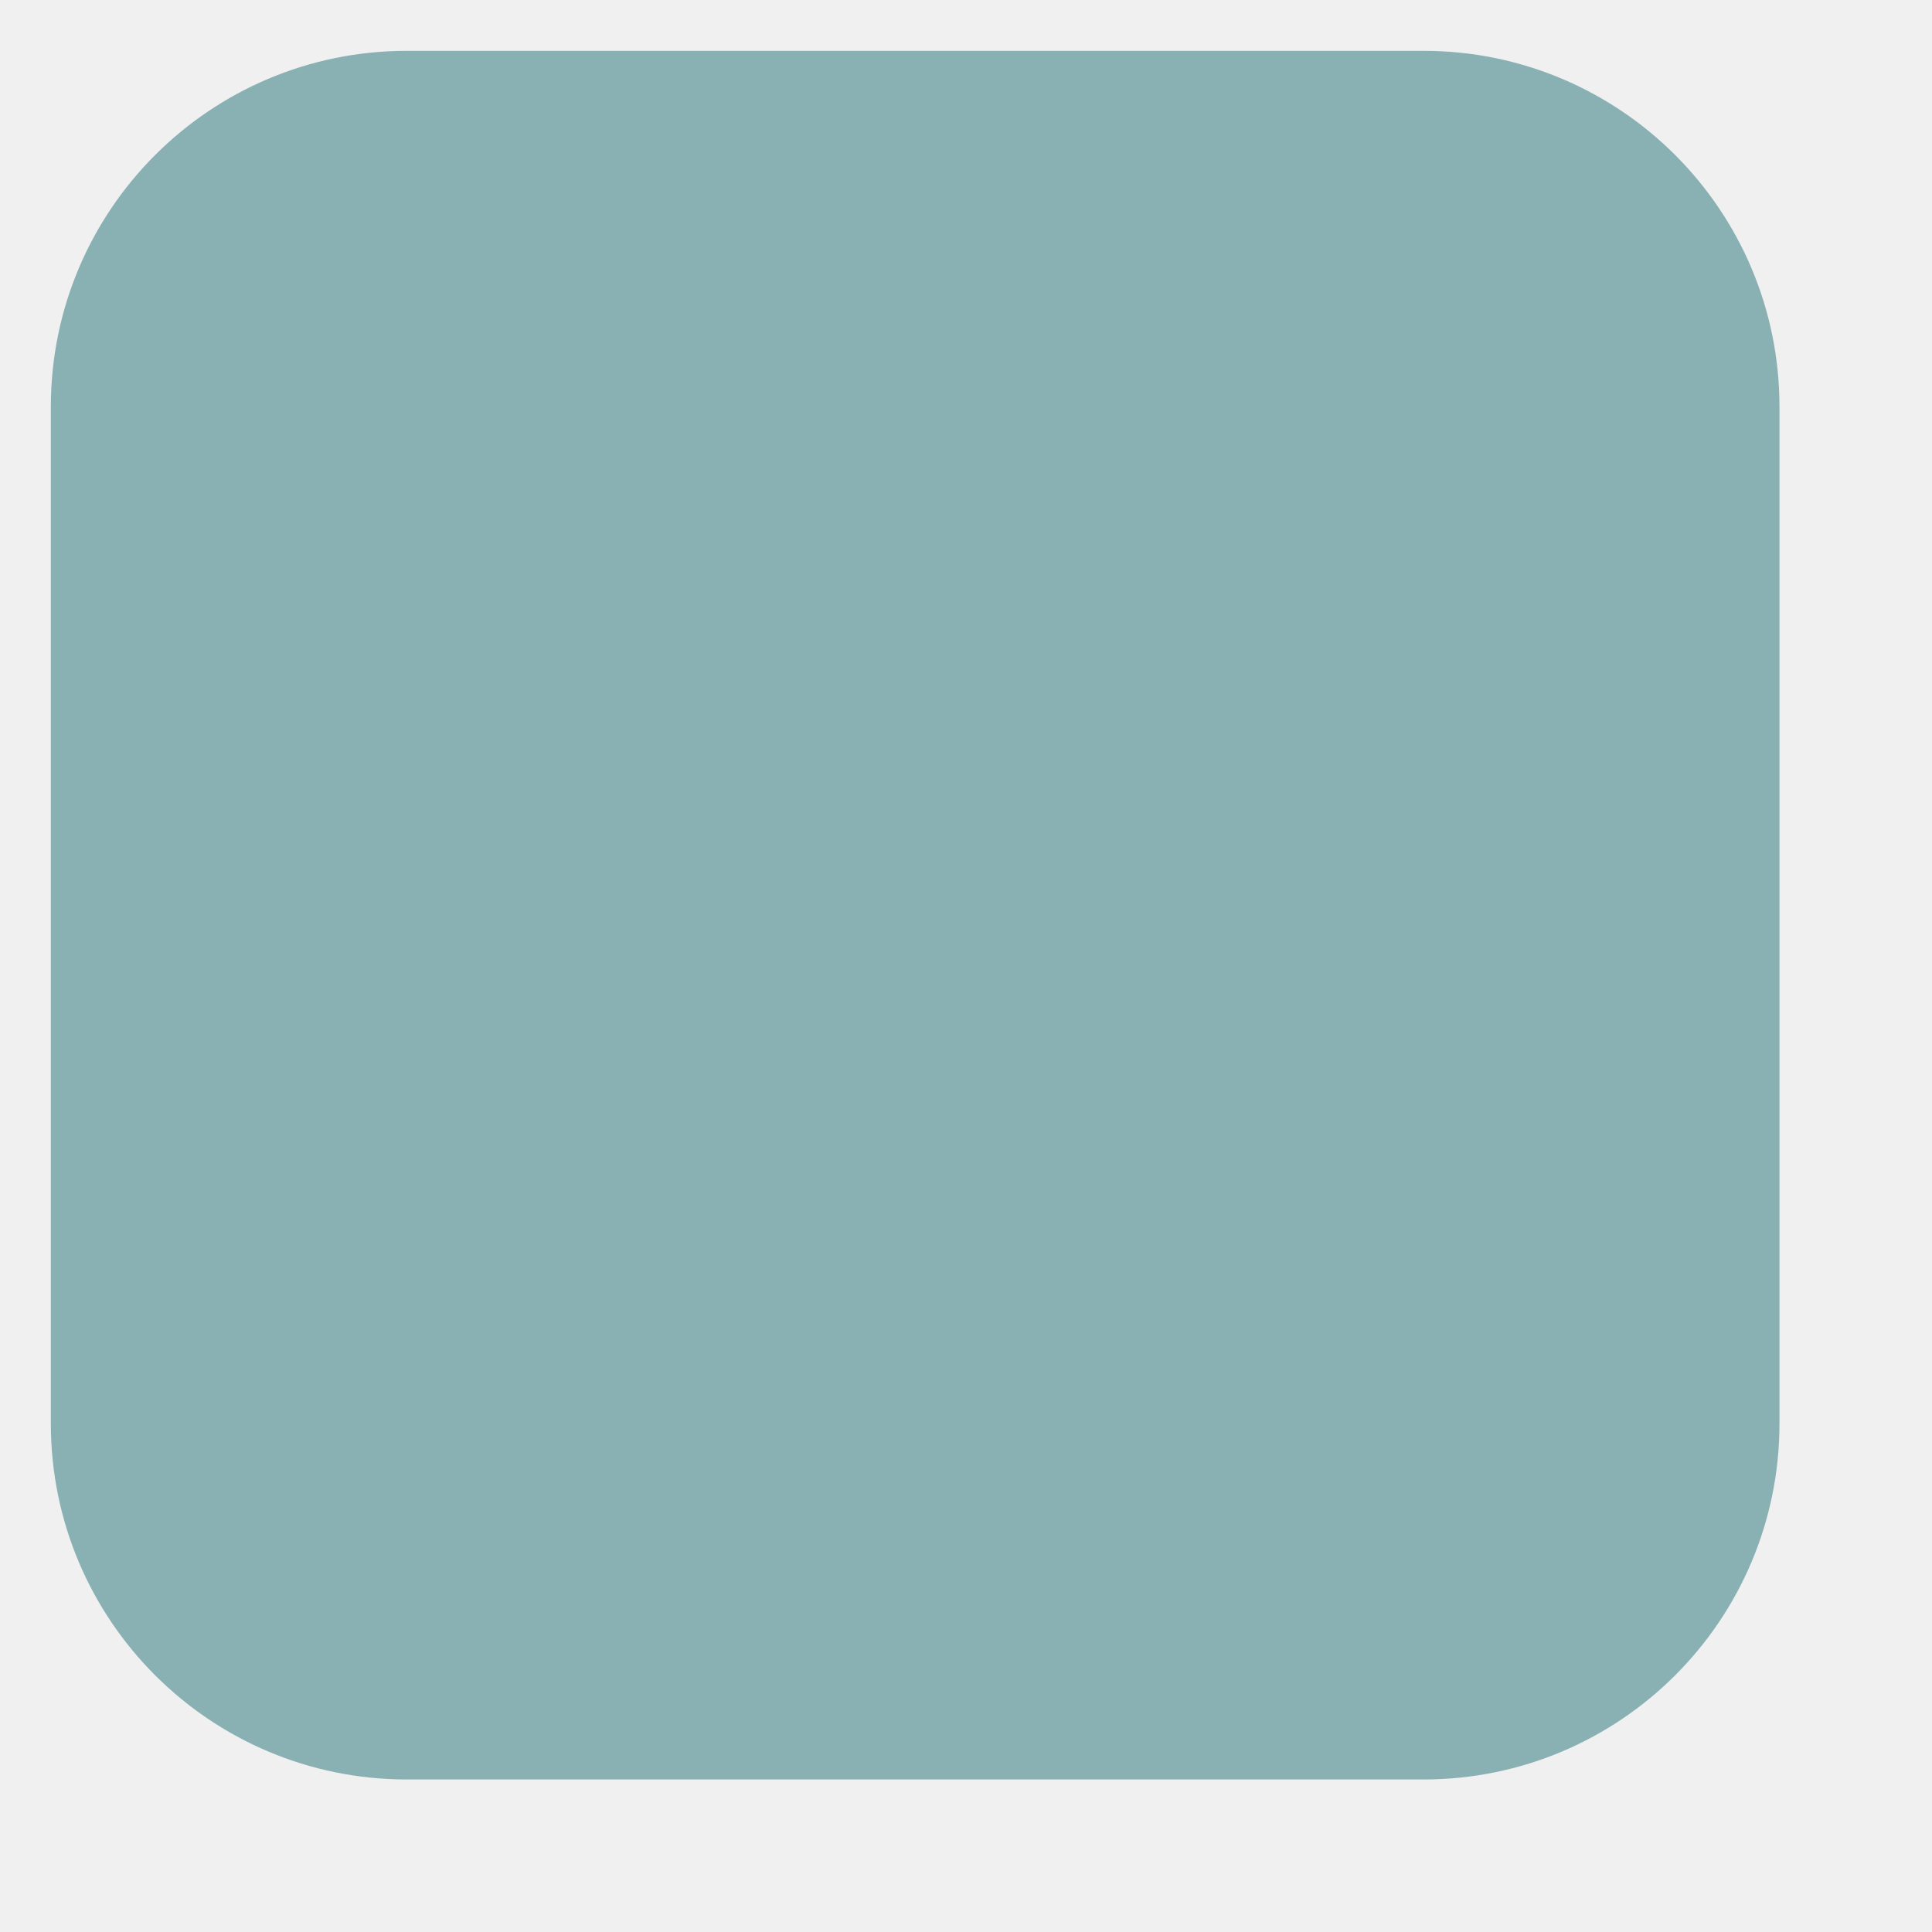
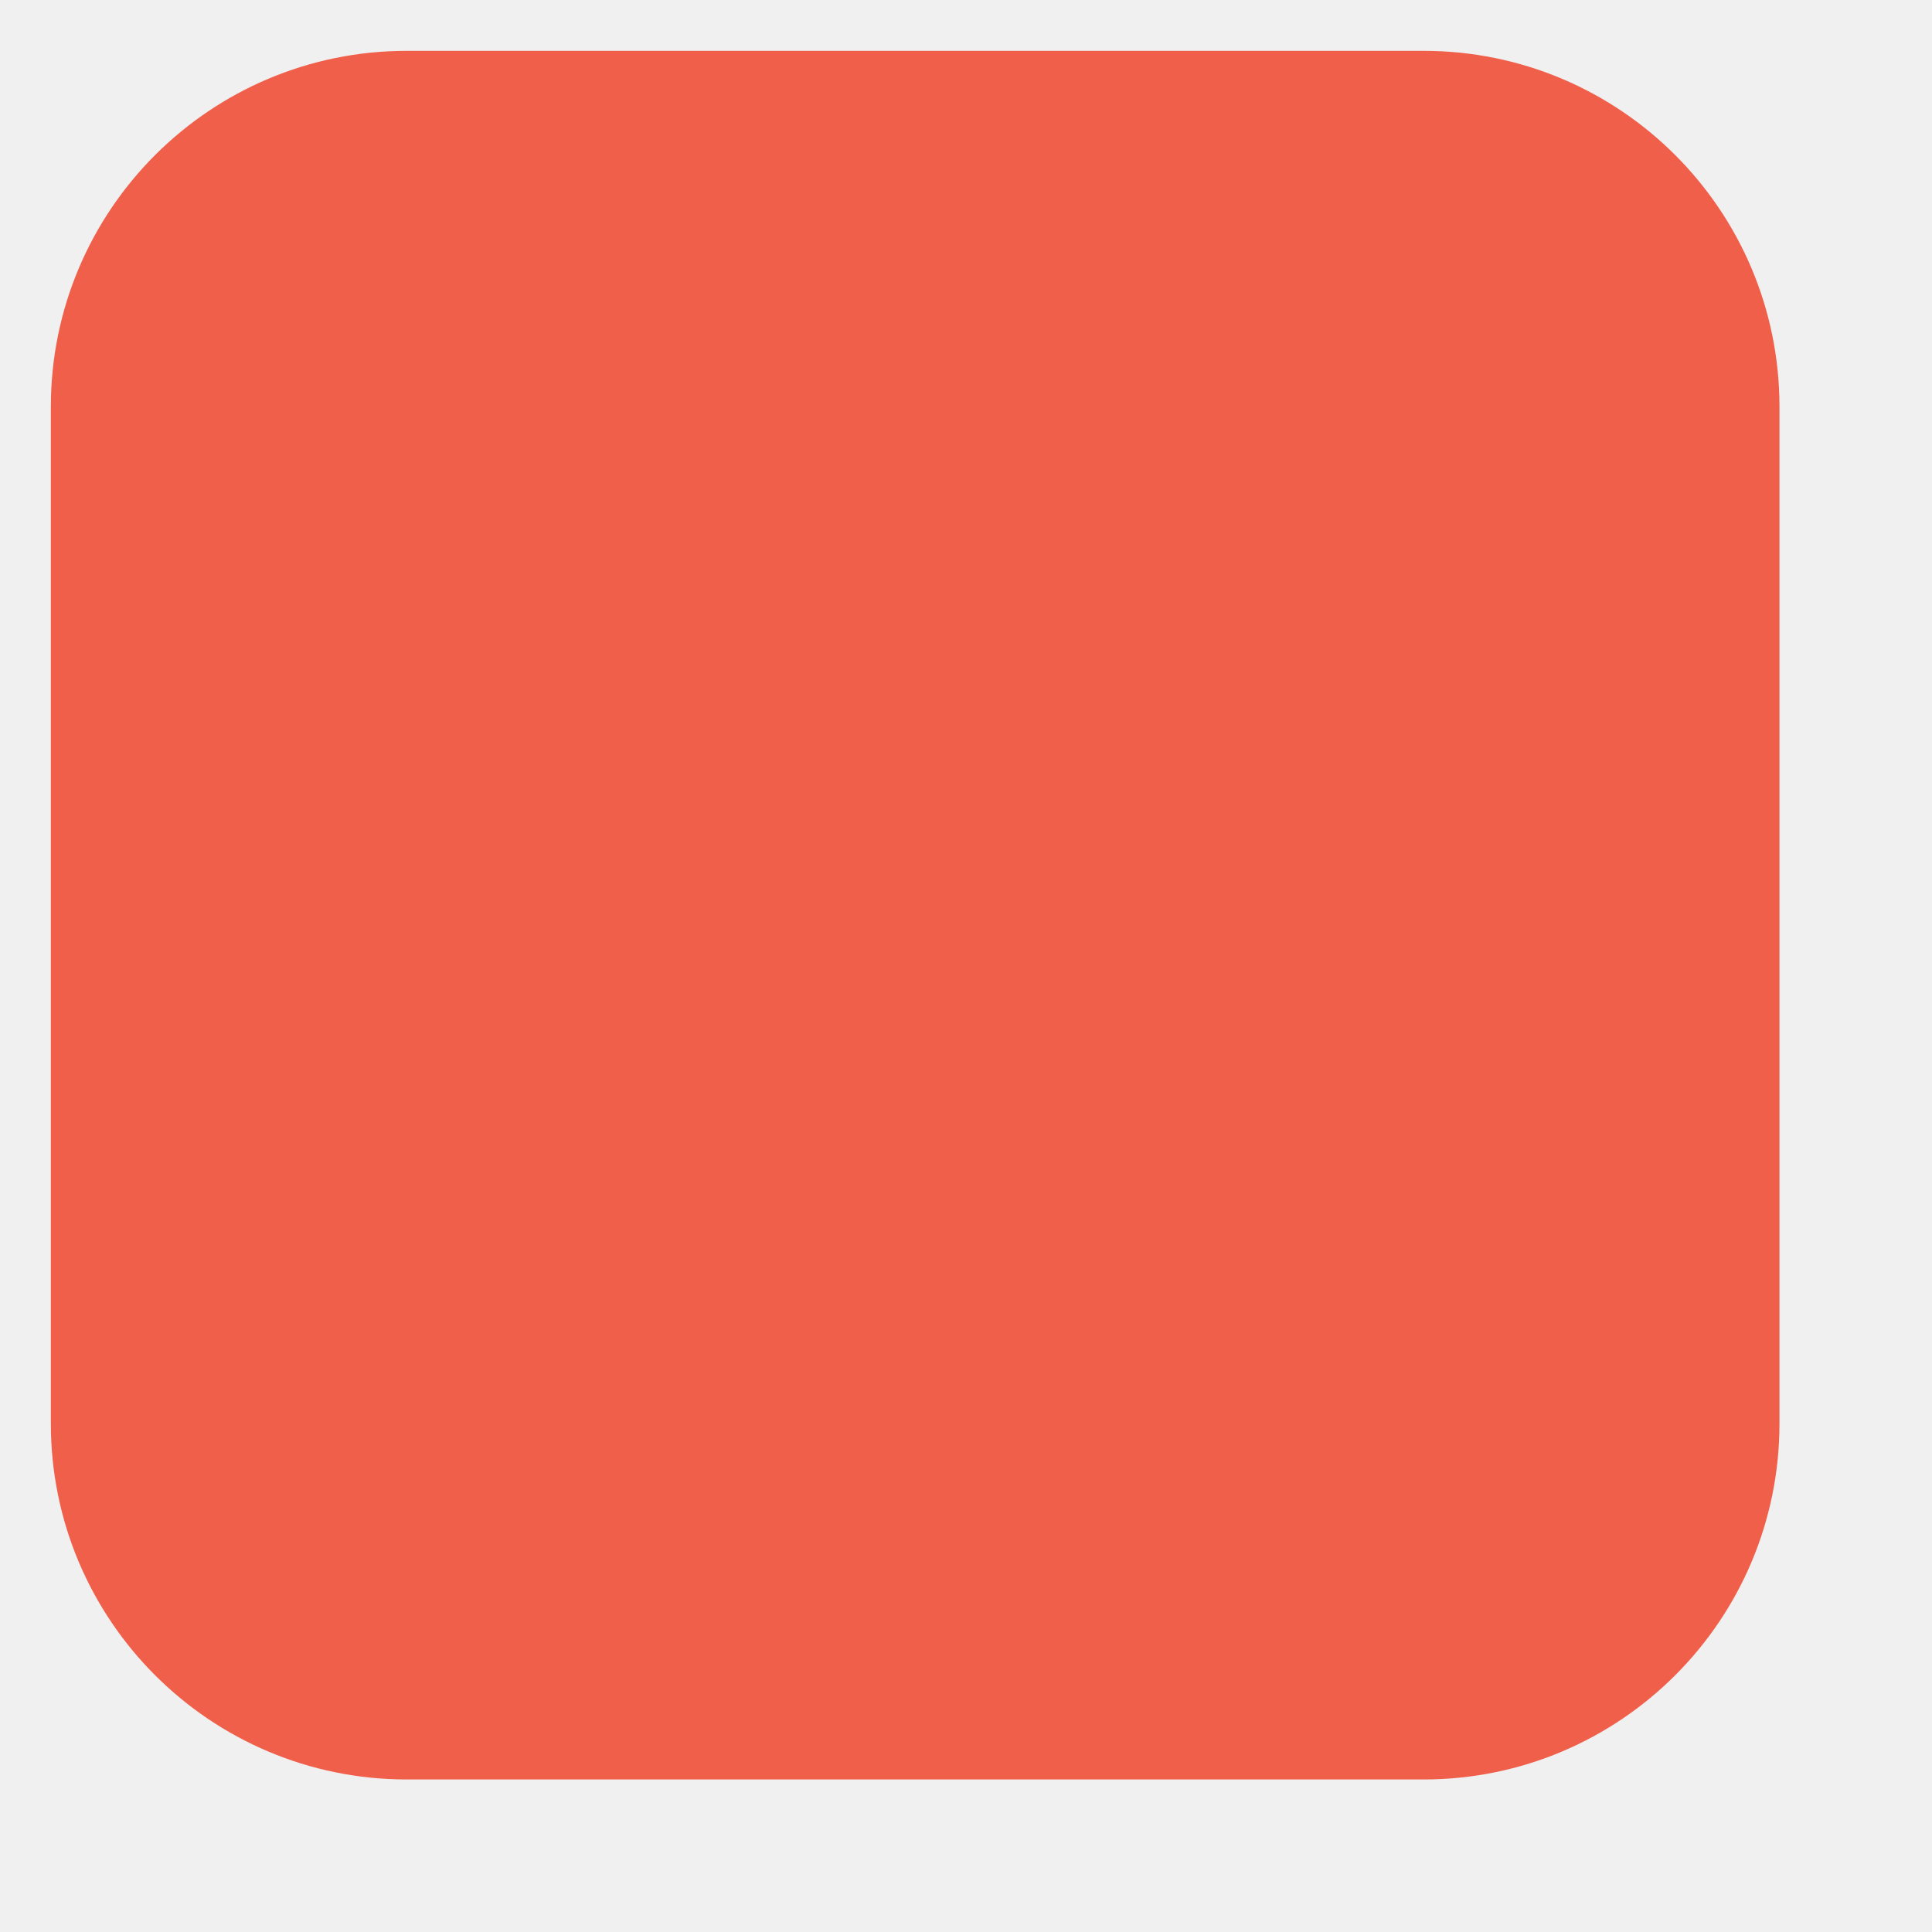
<svg xmlns="http://www.w3.org/2000/svg" width="19" height="19" stroke="#000" stroke-linecap="round" stroke-linejoin="round" fill="#fff" fill-rule="evenodd">
-   <rect x="1" y="1" width="16" height="16" stroke="#89b1b3" fill="#89b1b3" rx="3" />
+   <rect fill="#f05f4a" height="16" rx="3" width="16" x="1" y="1" stroke="#f05f4a" />
</svg>
